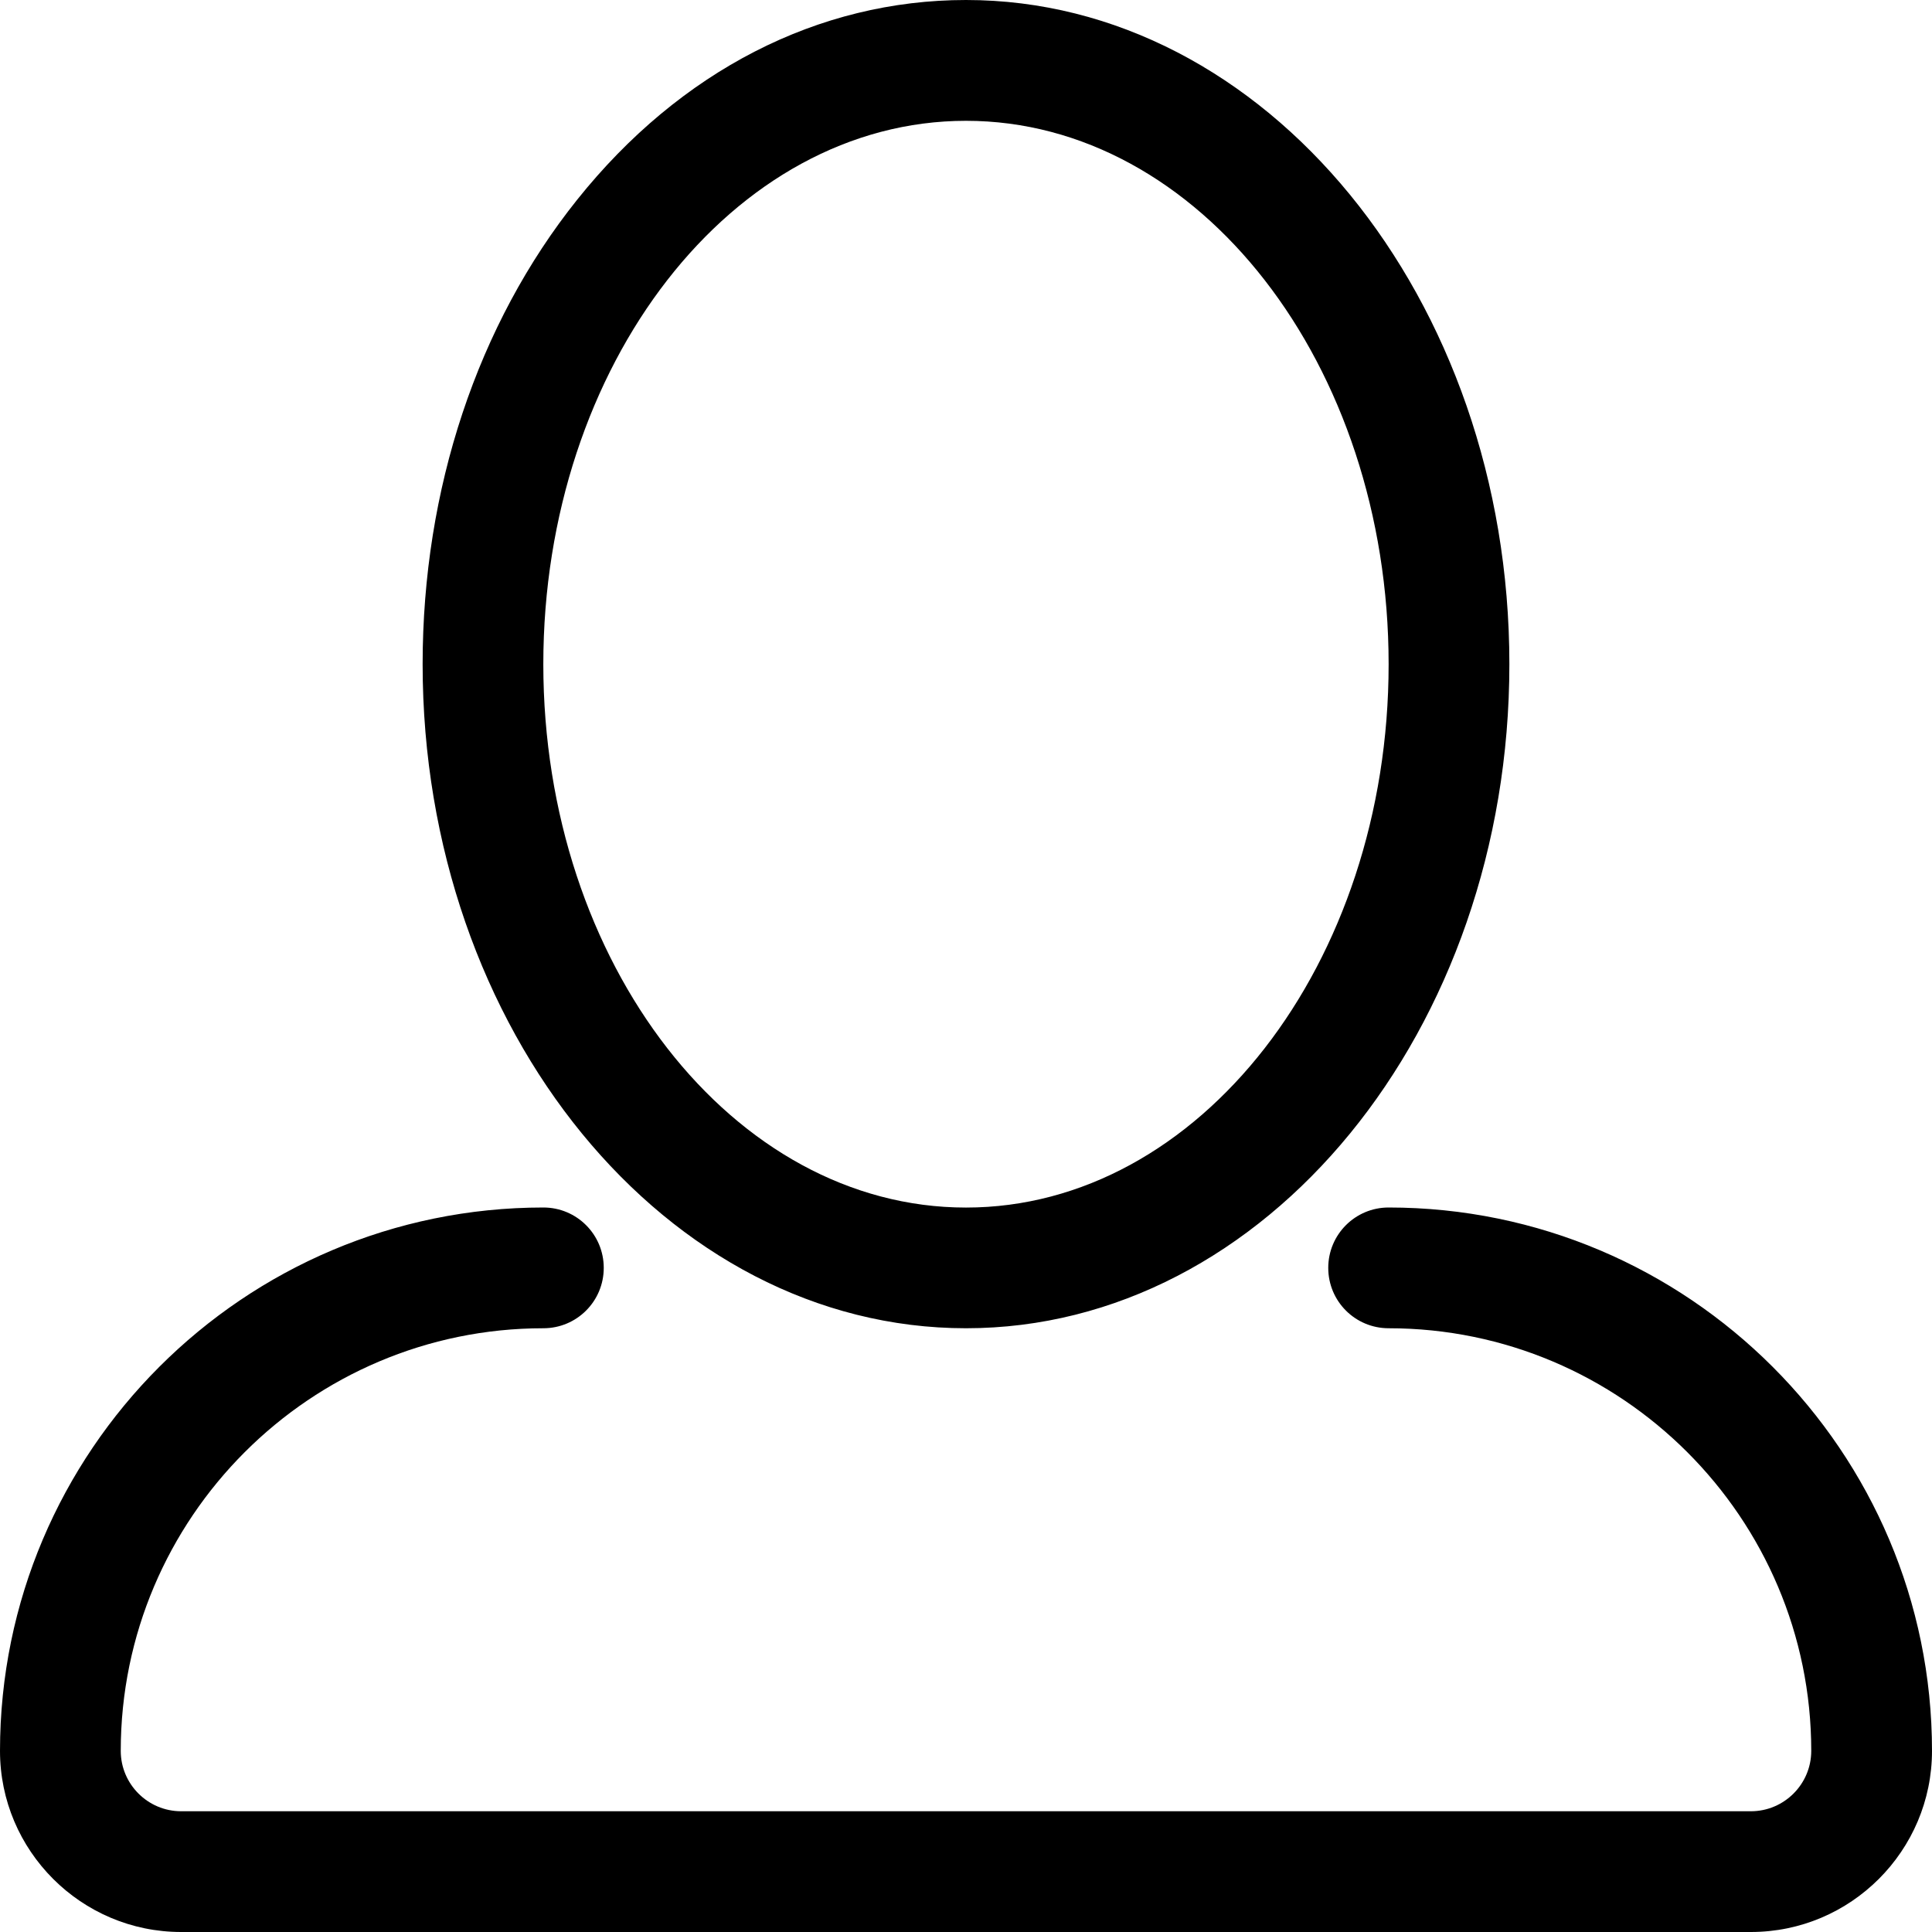
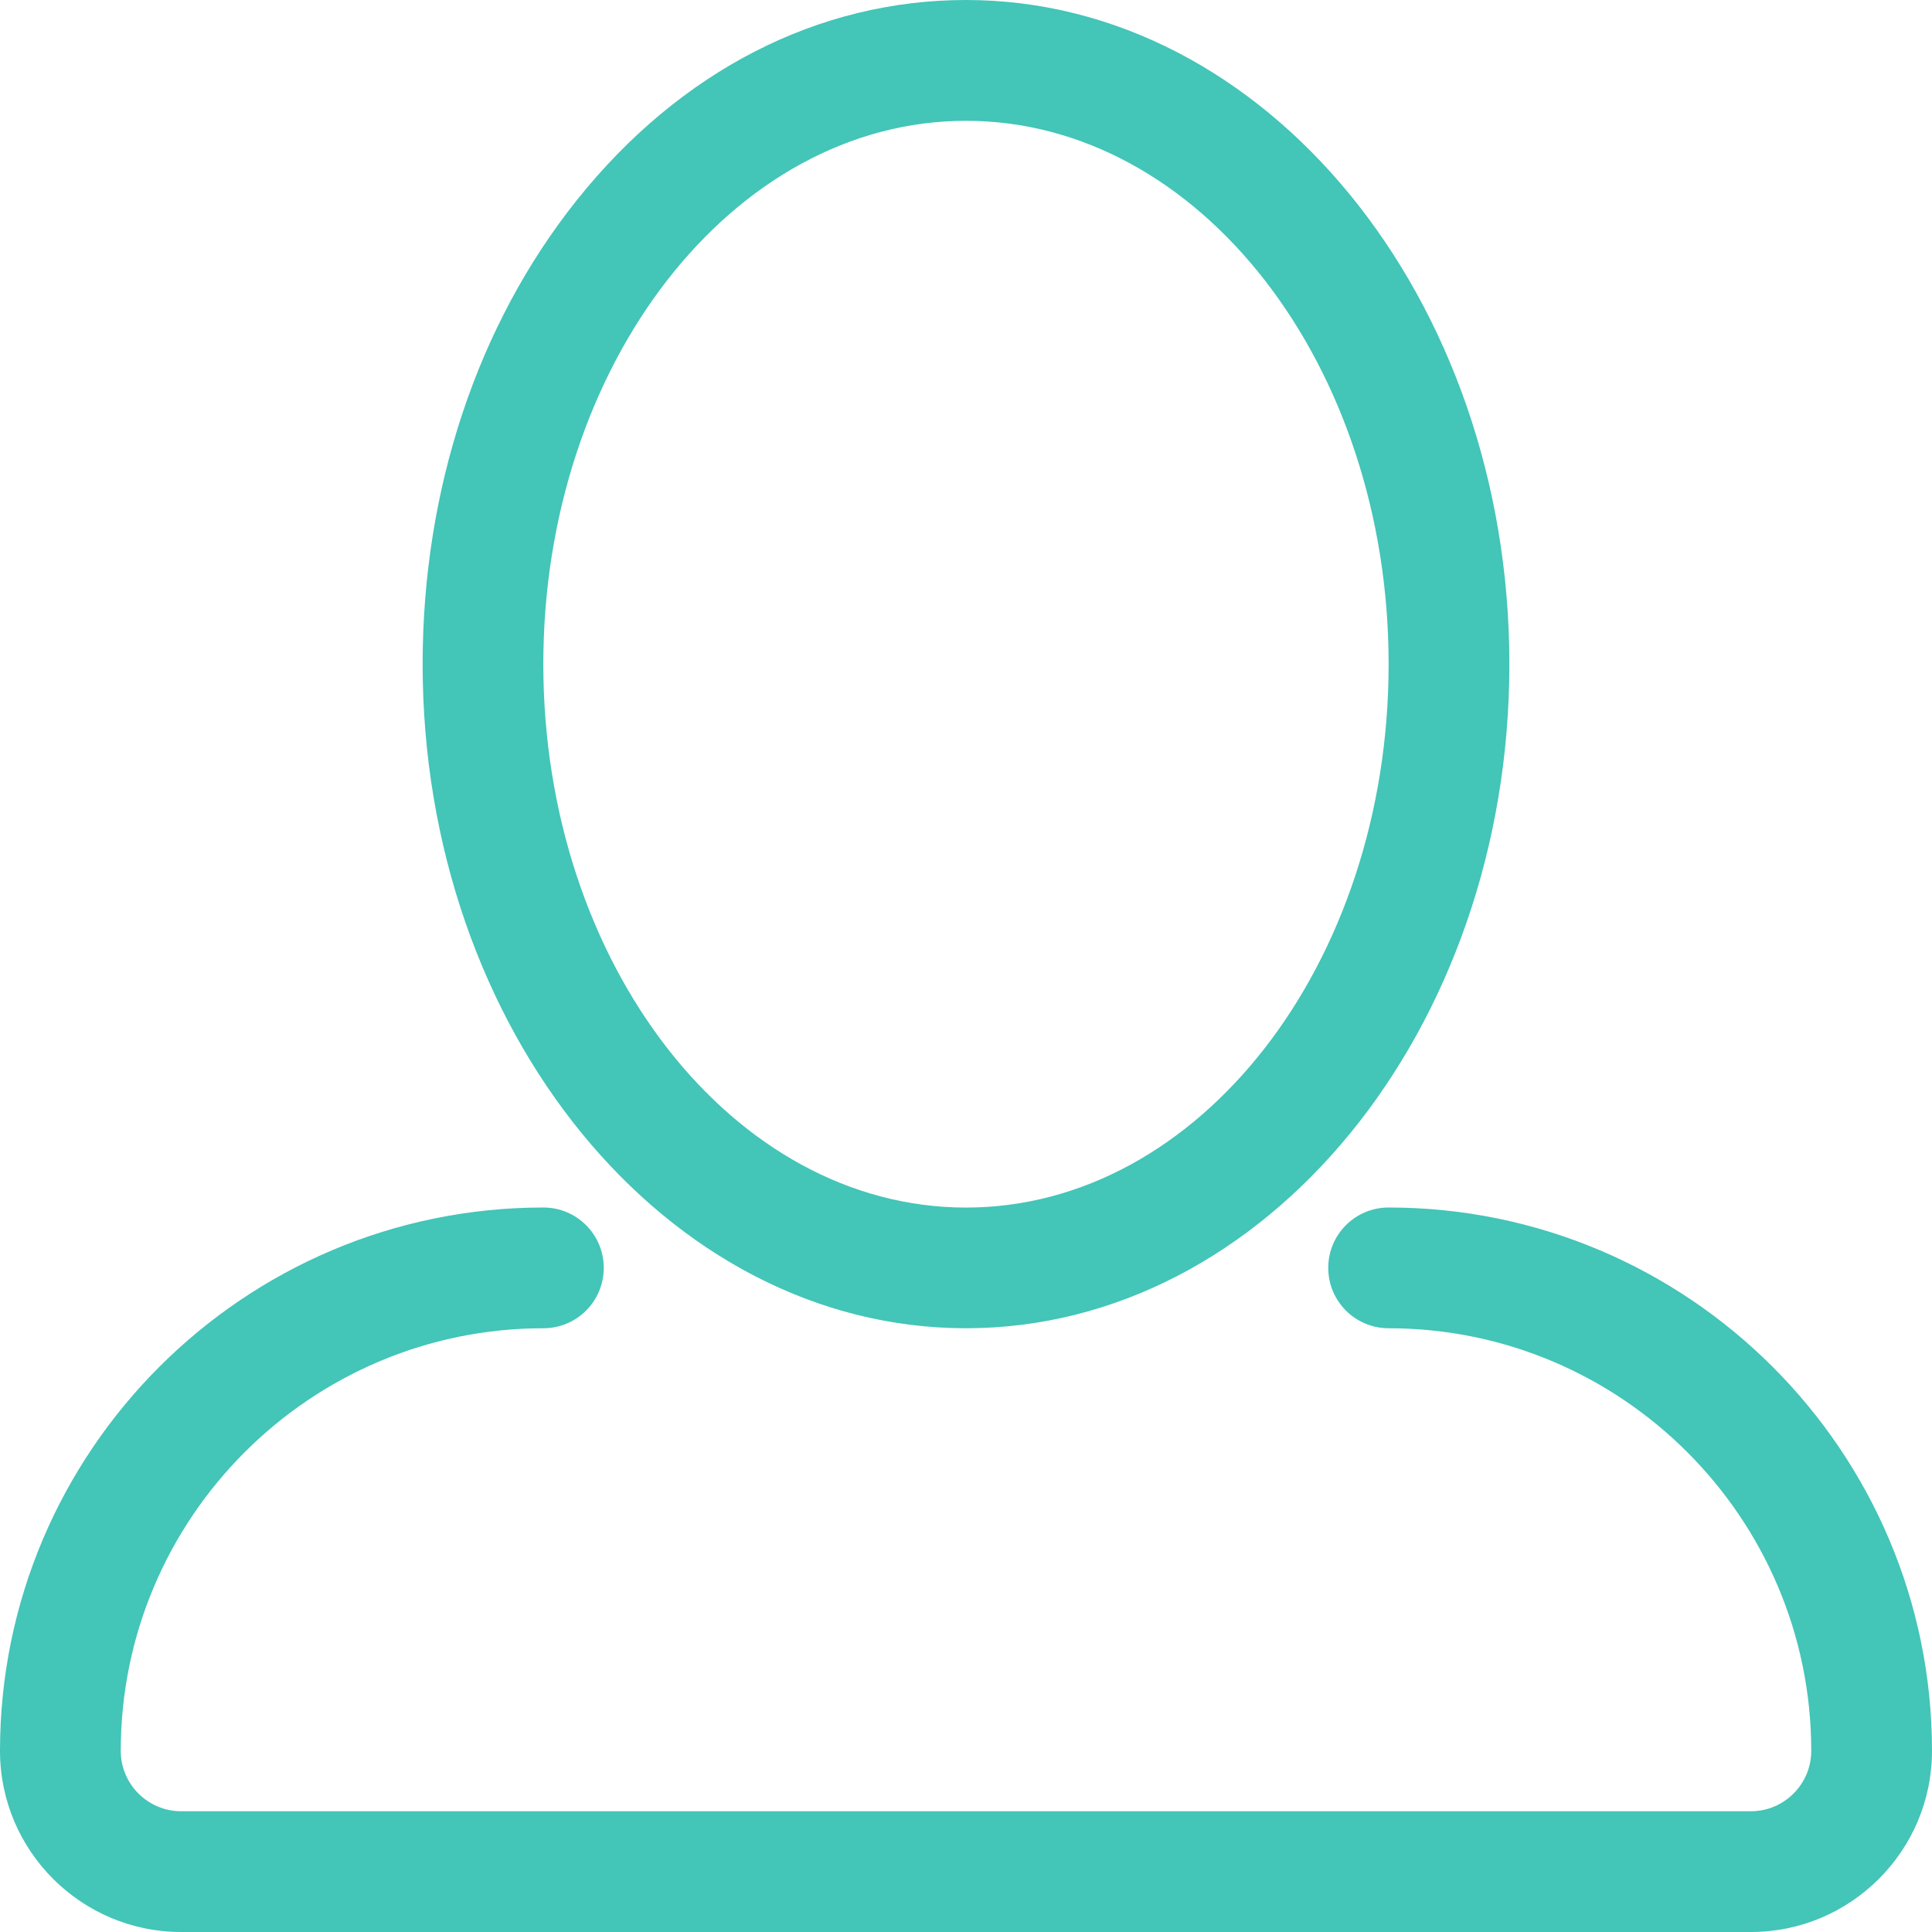
- <svg xmlns="http://www.w3.org/2000/svg" version="1.1" id="Capa_1" x="0px" y="0px" width="32px" height="32px" viewBox="0 0 32 32" style="enable-background:new 0 0 32 32;" xml:space="preserve">
+ <svg xmlns="http://www.w3.org/2000/svg" version="1.1" id="Capa_1" fill="#43C5B8" x="0px" y="0px" width="32px" height="32px" viewBox="0 0 32 32" style="enable-background:new 0 0 32 32;" xml:space="preserve">
  <g id="User">
    <g>
      <path d="M16,22c4.963,0,9-4.936,9-11C25,4.936,20.962,0,16,0c-2.447,0-4.734,1.174-6.438,3.305C7.909,5.37,7,8.104,7,11.001    C7,17.065,11.037,22,16,22z M16,2.001c3.859,0,7,4.037,7,9c0,4.962-3.141,9-7,9c-3.859,0-7-4.038-7.001-9    C8.999,6.038,12.14,2.001,16,2.001z M23,20c-0.553,0-1,0.447-1,1s0.447,1,1,1c3.859,0,7,3.141,7,7c0,0.551-0.449,1-1,1H3    c-0.551,0-1-0.449-1-1c0-3.859,3.141-7,7-7c0.553,0,1-0.447,1-1s-0.447-1-1-1c-4.963,0-9,4.037-9,9c0,1.654,1.346,3,3,3h26    c1.654,0,3-1.346,3-3C32,24.038,27.963,20,23,20z" />
    </g>
  </g>
</svg>
